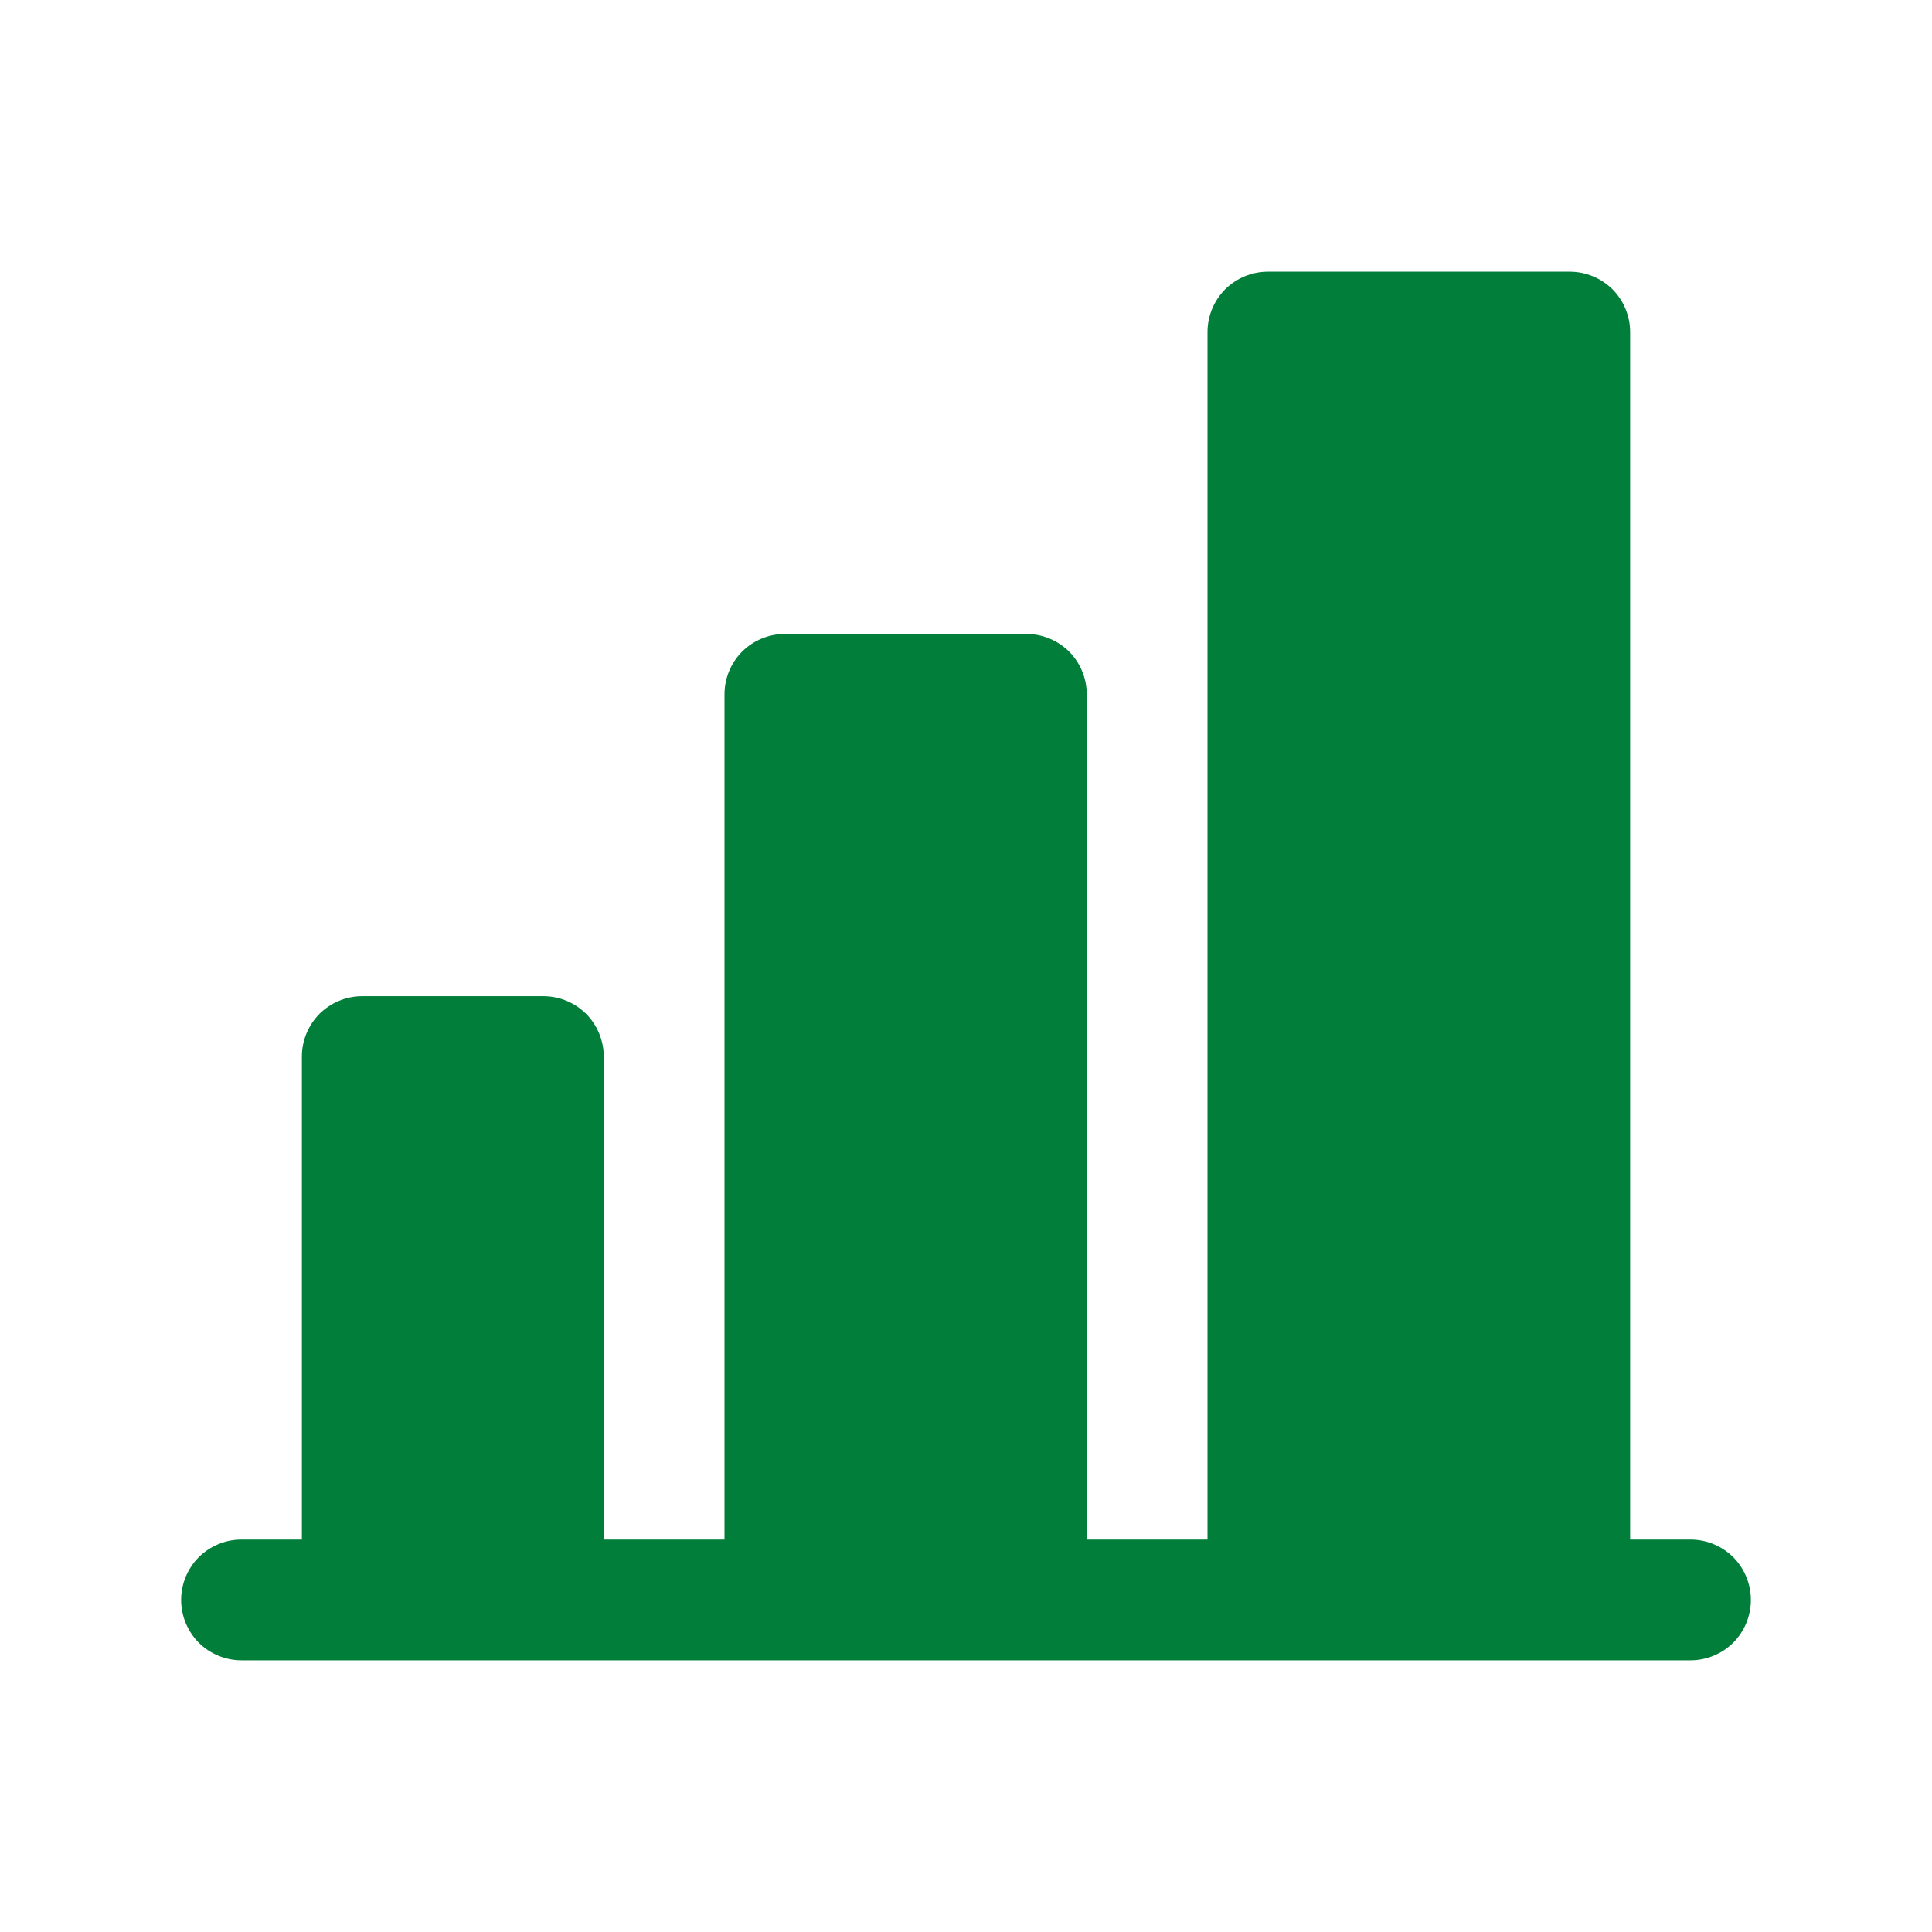
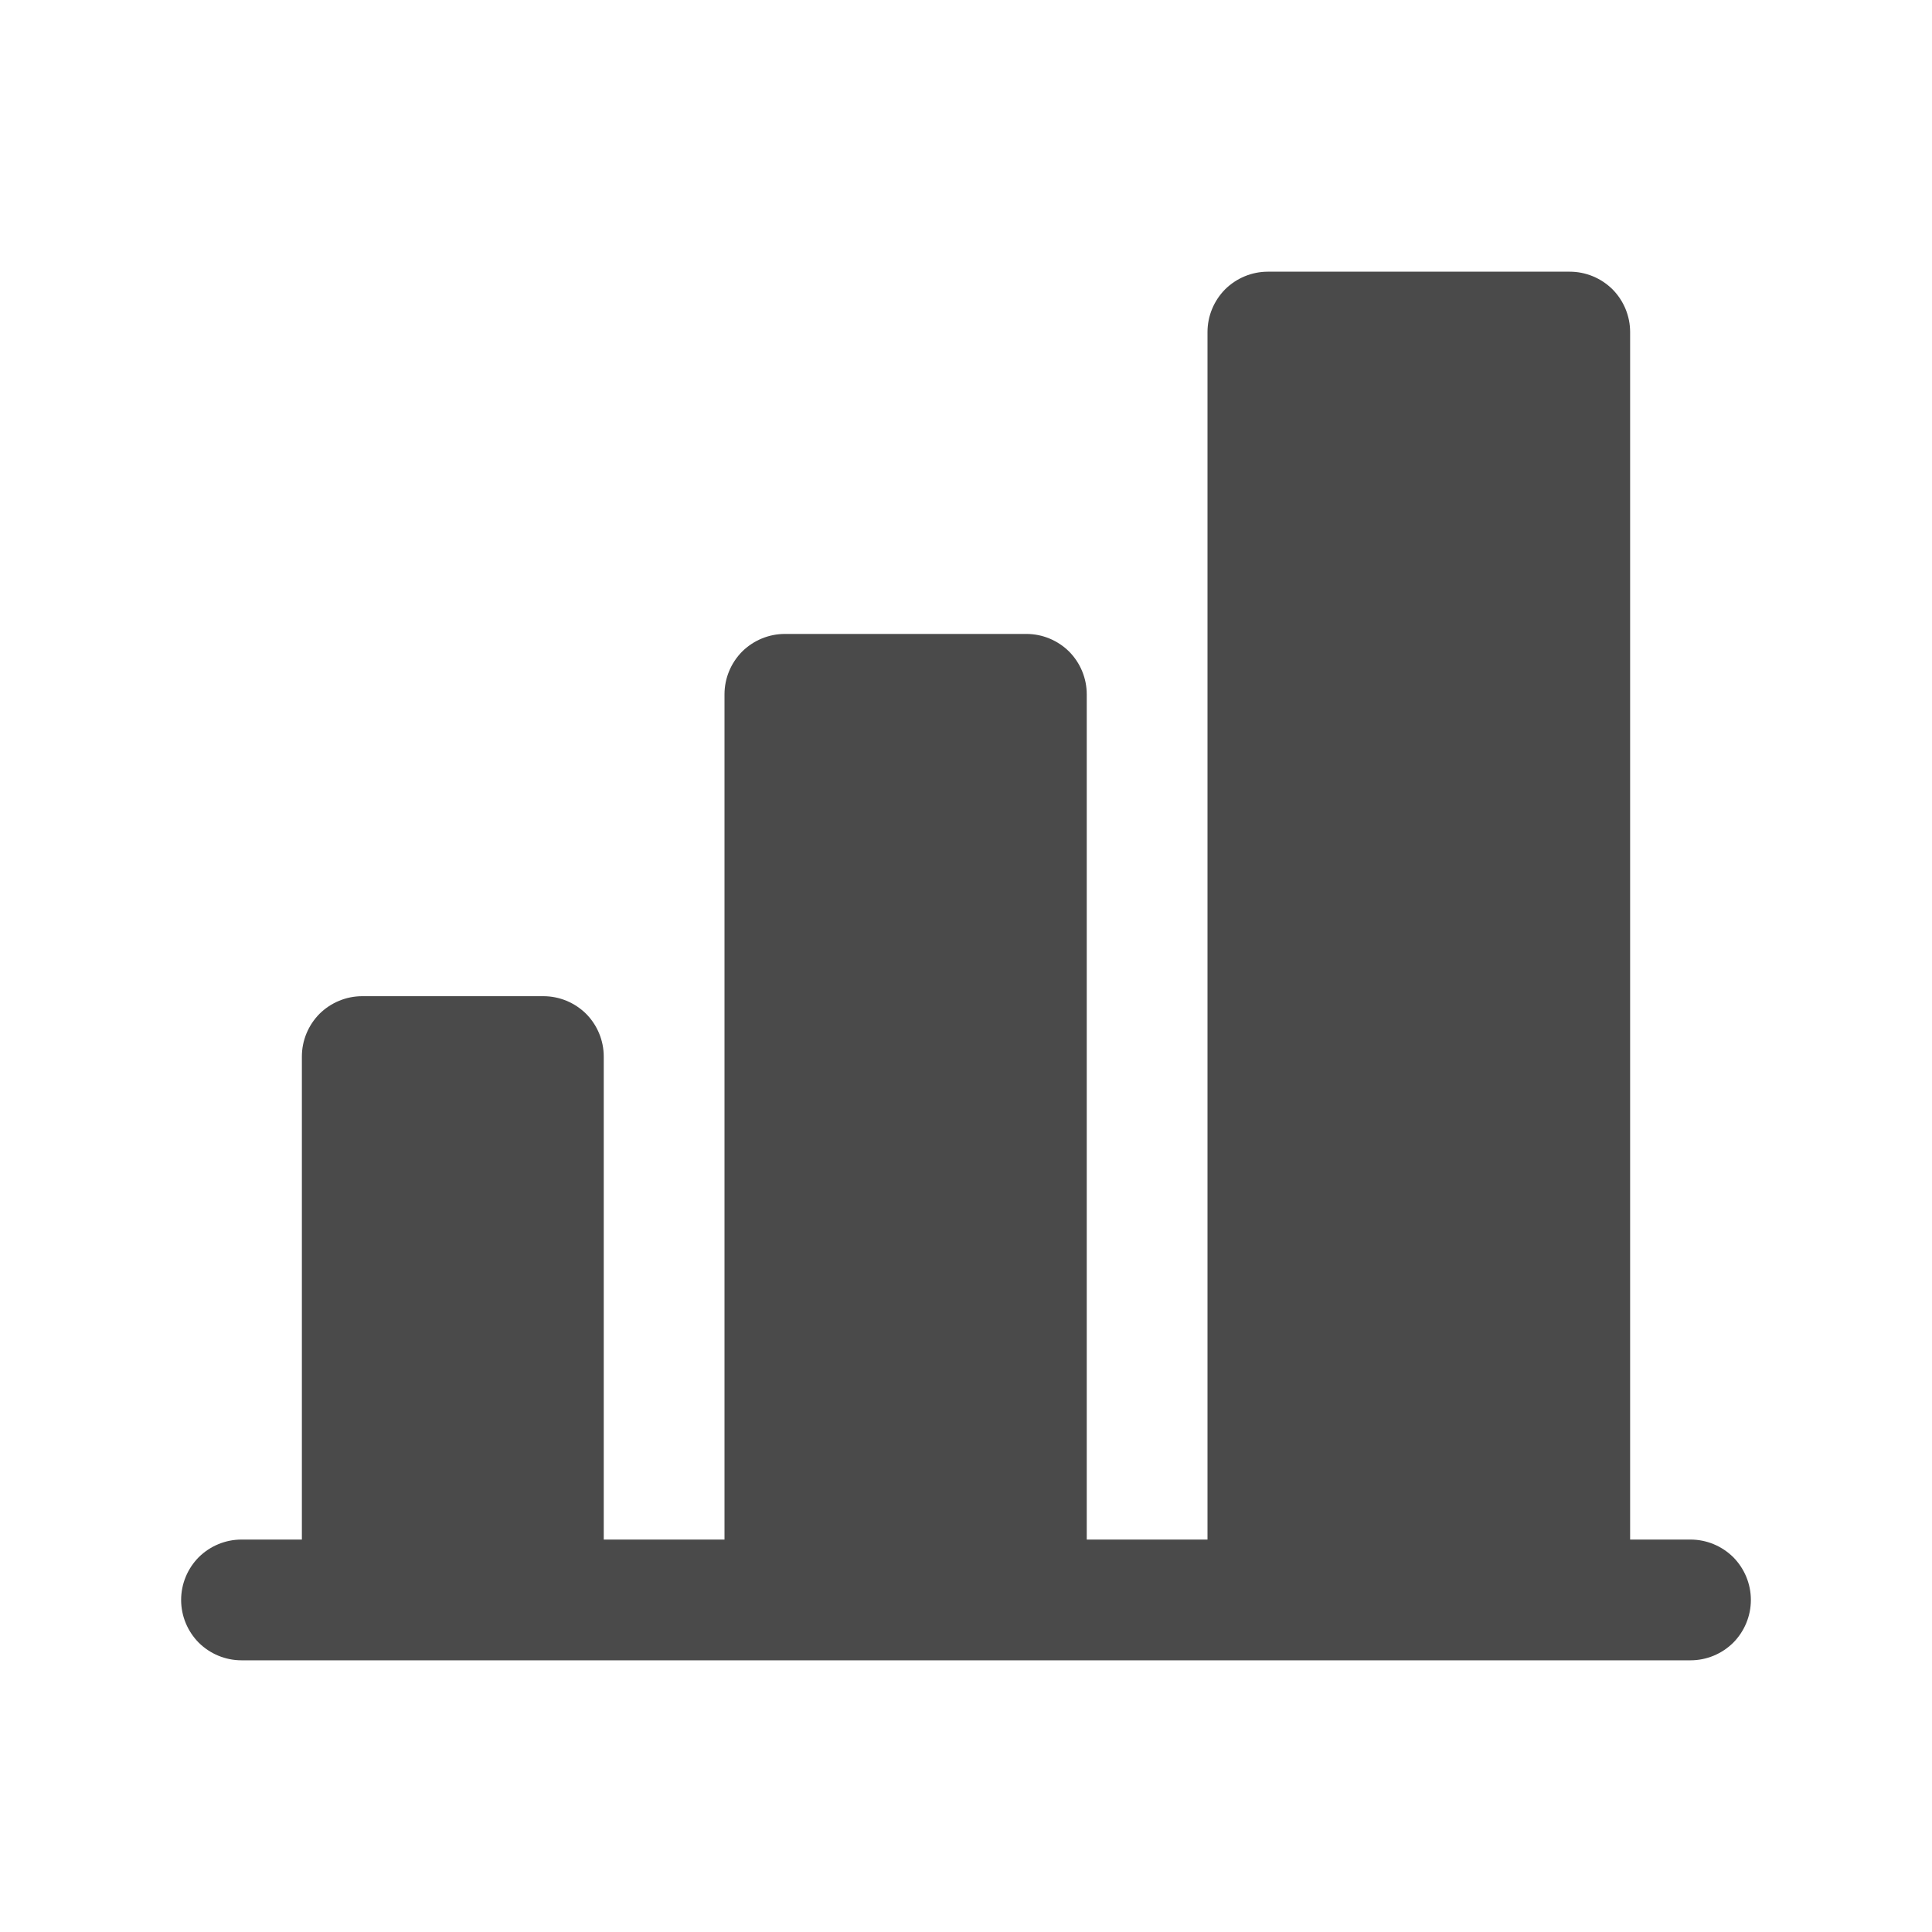
<svg xmlns="http://www.w3.org/2000/svg" preserveAspectRatio="none" overflow="visible" style="display: block;" width="16" height="16" viewBox="0 0 16 16" fill="none">
  <g id="filetype-report">
-     <path id="Vector" d="M14.5 13.25C14.5 13.383 14.447 13.51 14.354 13.604C14.26 13.697 14.133 13.75 14 13.75H2C1.867 13.75 1.74 13.697 1.646 13.604C1.553 13.51 1.5 13.383 1.5 13.25C1.5 13.117 1.553 12.99 1.646 12.896C1.74 12.803 1.867 12.75 2 12.75H2.5V8.75C2.5 8.617 2.553 8.49 2.646 8.396C2.74 8.303 2.867 8.25 3 8.25H4.5C4.633 8.25 4.76 8.303 4.854 8.396C4.947 8.49 5 8.617 5 8.75V12.75H6V5.75C6 5.617 6.053 5.49 6.146 5.396C6.24 5.303 6.367 5.25 6.5 5.25H8.5C8.633 5.25 8.76 5.303 8.854 5.396C8.947 5.49 9 5.617 9 5.75V12.75H10V2.75C10 2.617 10.053 2.49 10.146 2.396C10.24 2.303 10.367 2.25 10.5 2.25H13C13.133 2.25 13.26 2.303 13.354 2.396C13.447 2.49 13.5 2.617 13.5 2.75V12.75H14C14.133 12.75 14.26 12.803 14.354 12.896C14.447 12.99 14.5 13.117 14.5 13.25Z" fill="#007E3A" />
+     <path id="Vector" d="M14.5 13.25C14.5 13.383 14.447 13.51 14.354 13.604C14.26 13.697 14.133 13.75 14 13.75H2C1.867 13.75 1.74 13.697 1.646 13.604C1.553 13.51 1.5 13.383 1.5 13.25C1.5 13.117 1.553 12.99 1.646 12.896C1.74 12.803 1.867 12.75 2 12.75H2.5V8.75C2.5 8.617 2.553 8.49 2.646 8.396C2.74 8.303 2.867 8.25 3 8.25H4.5C4.633 8.25 4.76 8.303 4.854 8.396C4.947 8.49 5 8.617 5 8.75V12.75H6V5.75C6 5.617 6.053 5.49 6.146 5.396C6.24 5.303 6.367 5.25 6.5 5.25H8.5C8.633 5.25 8.76 5.303 8.854 5.396C8.947 5.49 9 5.617 9 5.75V12.75H10V2.75C10 2.617 10.053 2.49 10.146 2.396C10.24 2.303 10.367 2.25 10.5 2.25H13C13.133 2.25 13.26 2.303 13.354 2.396C13.447 2.49 13.5 2.617 13.5 2.75V12.75H14C14.133 12.75 14.26 12.803 14.354 12.896C14.447 12.99 14.5 13.117 14.5 13.25Z" fill="#4A4A4A" />
  </g>
</svg>
